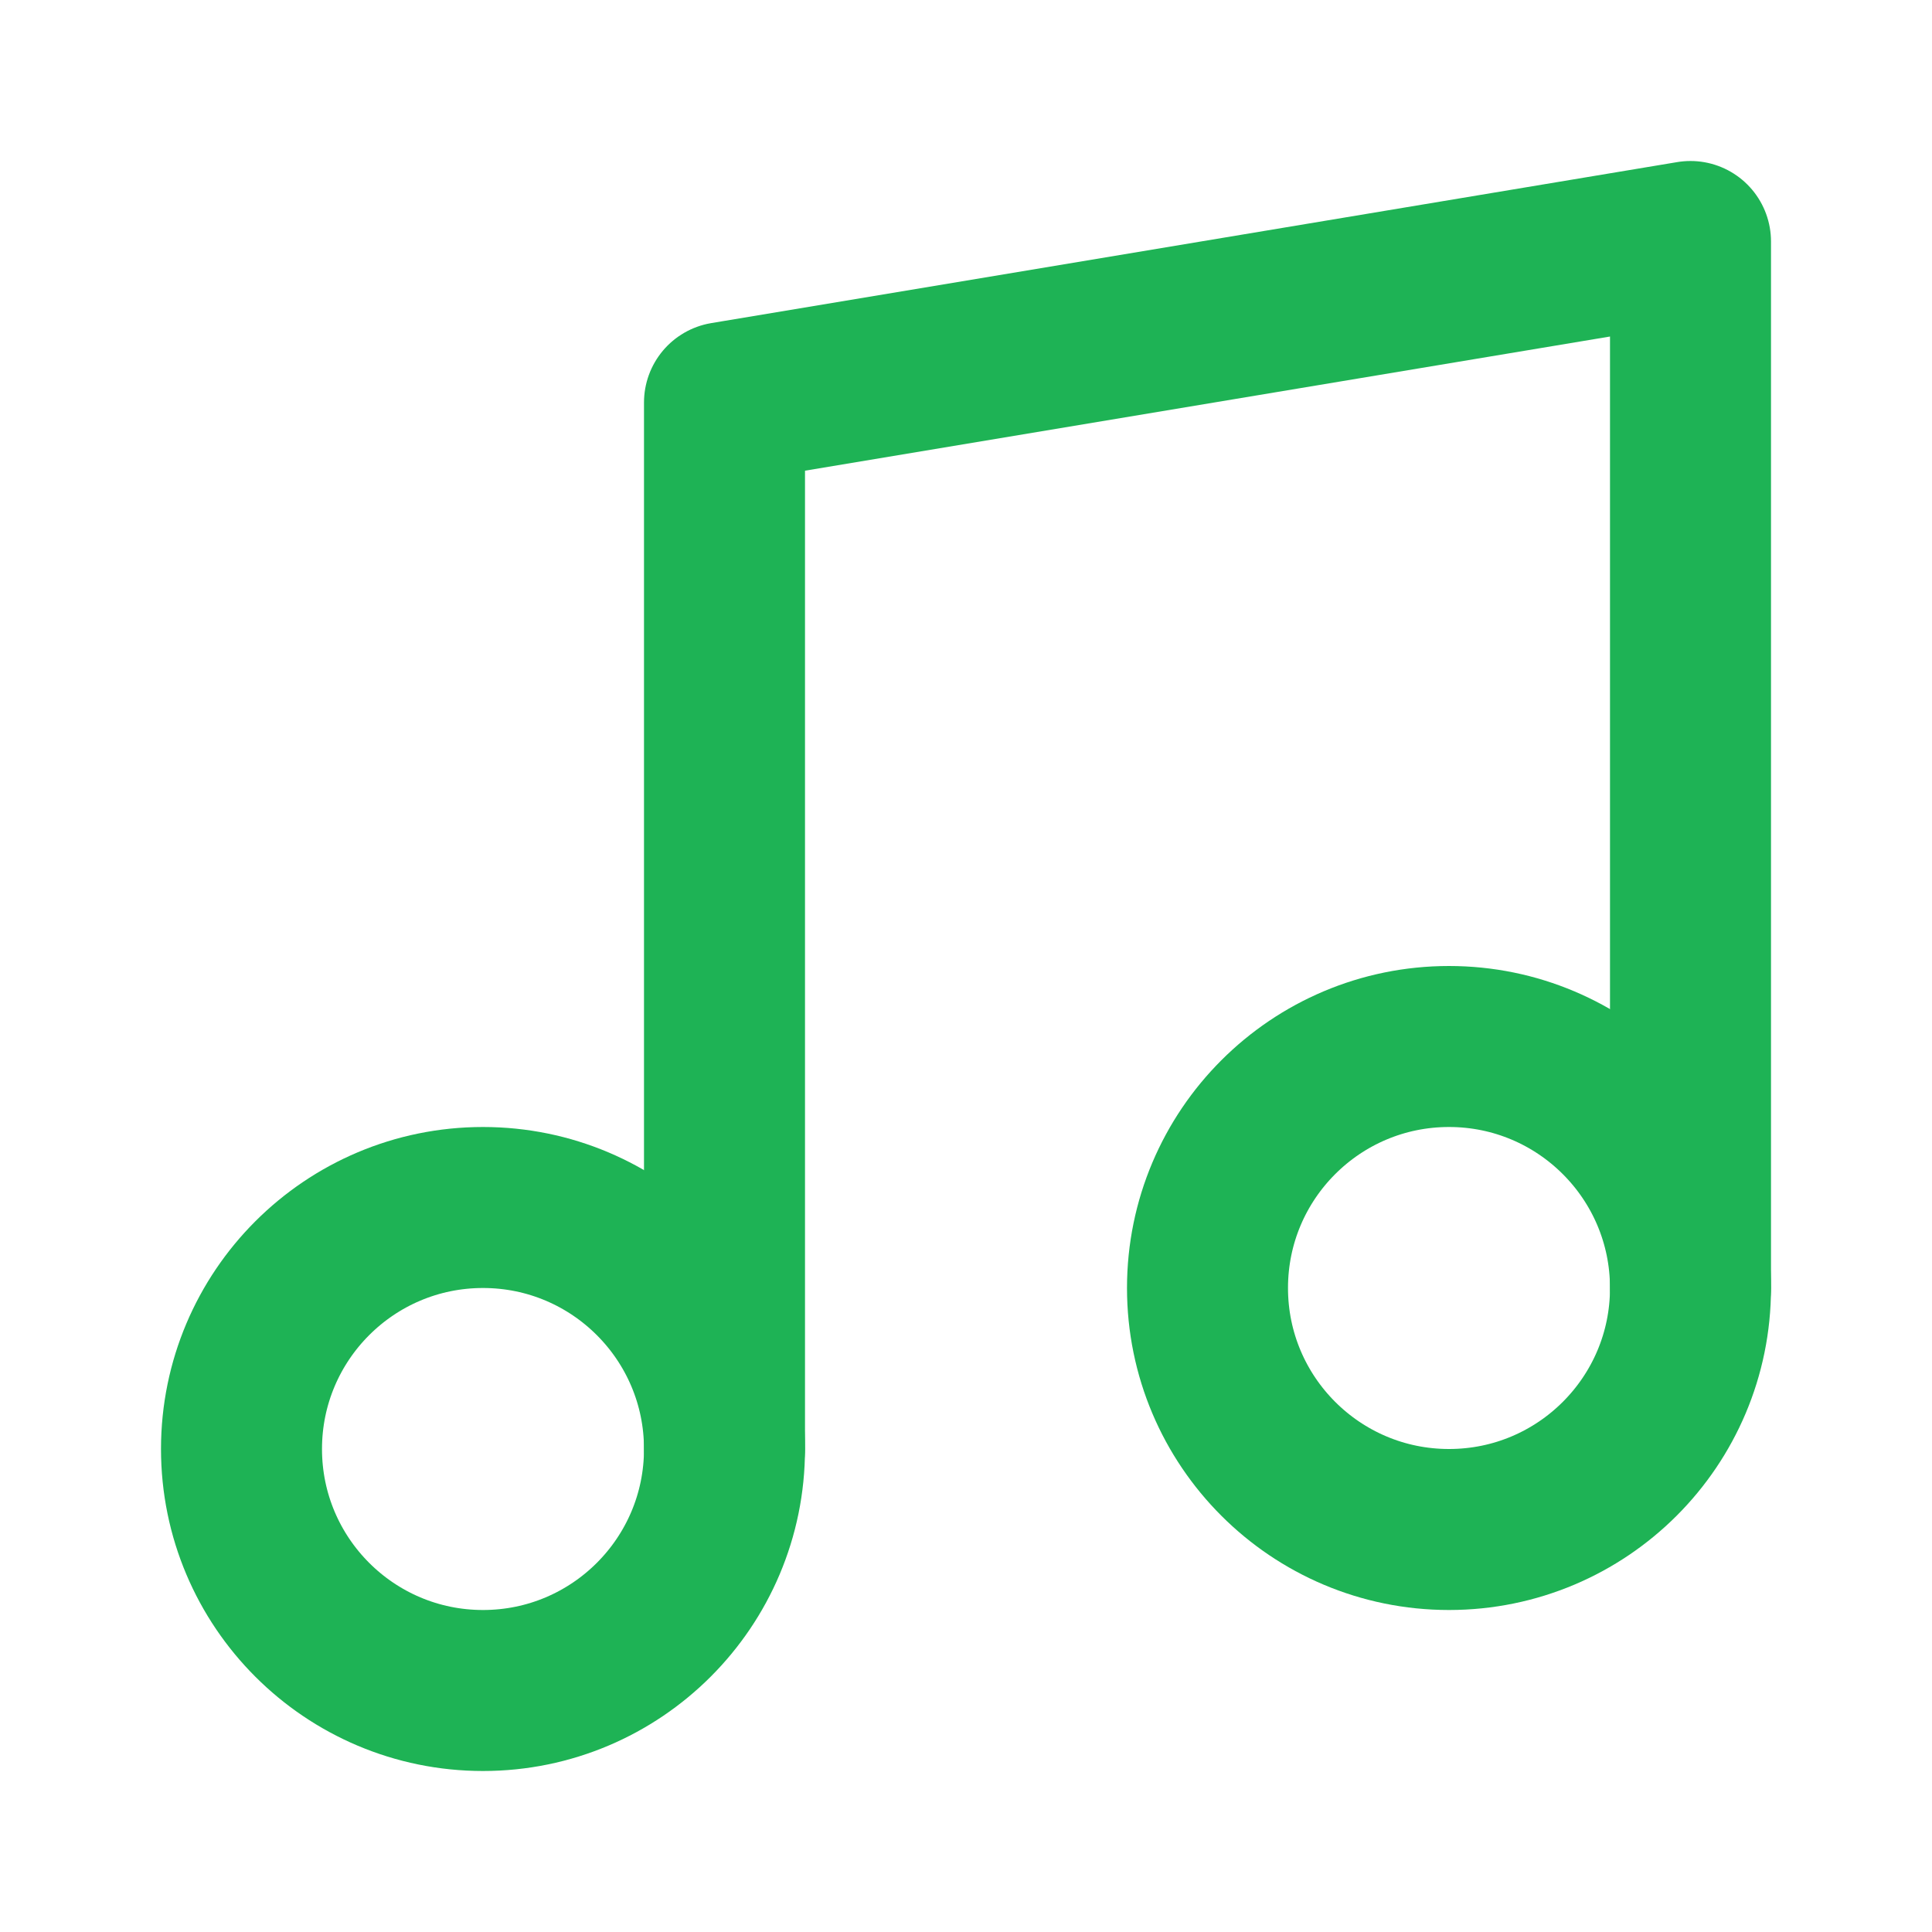
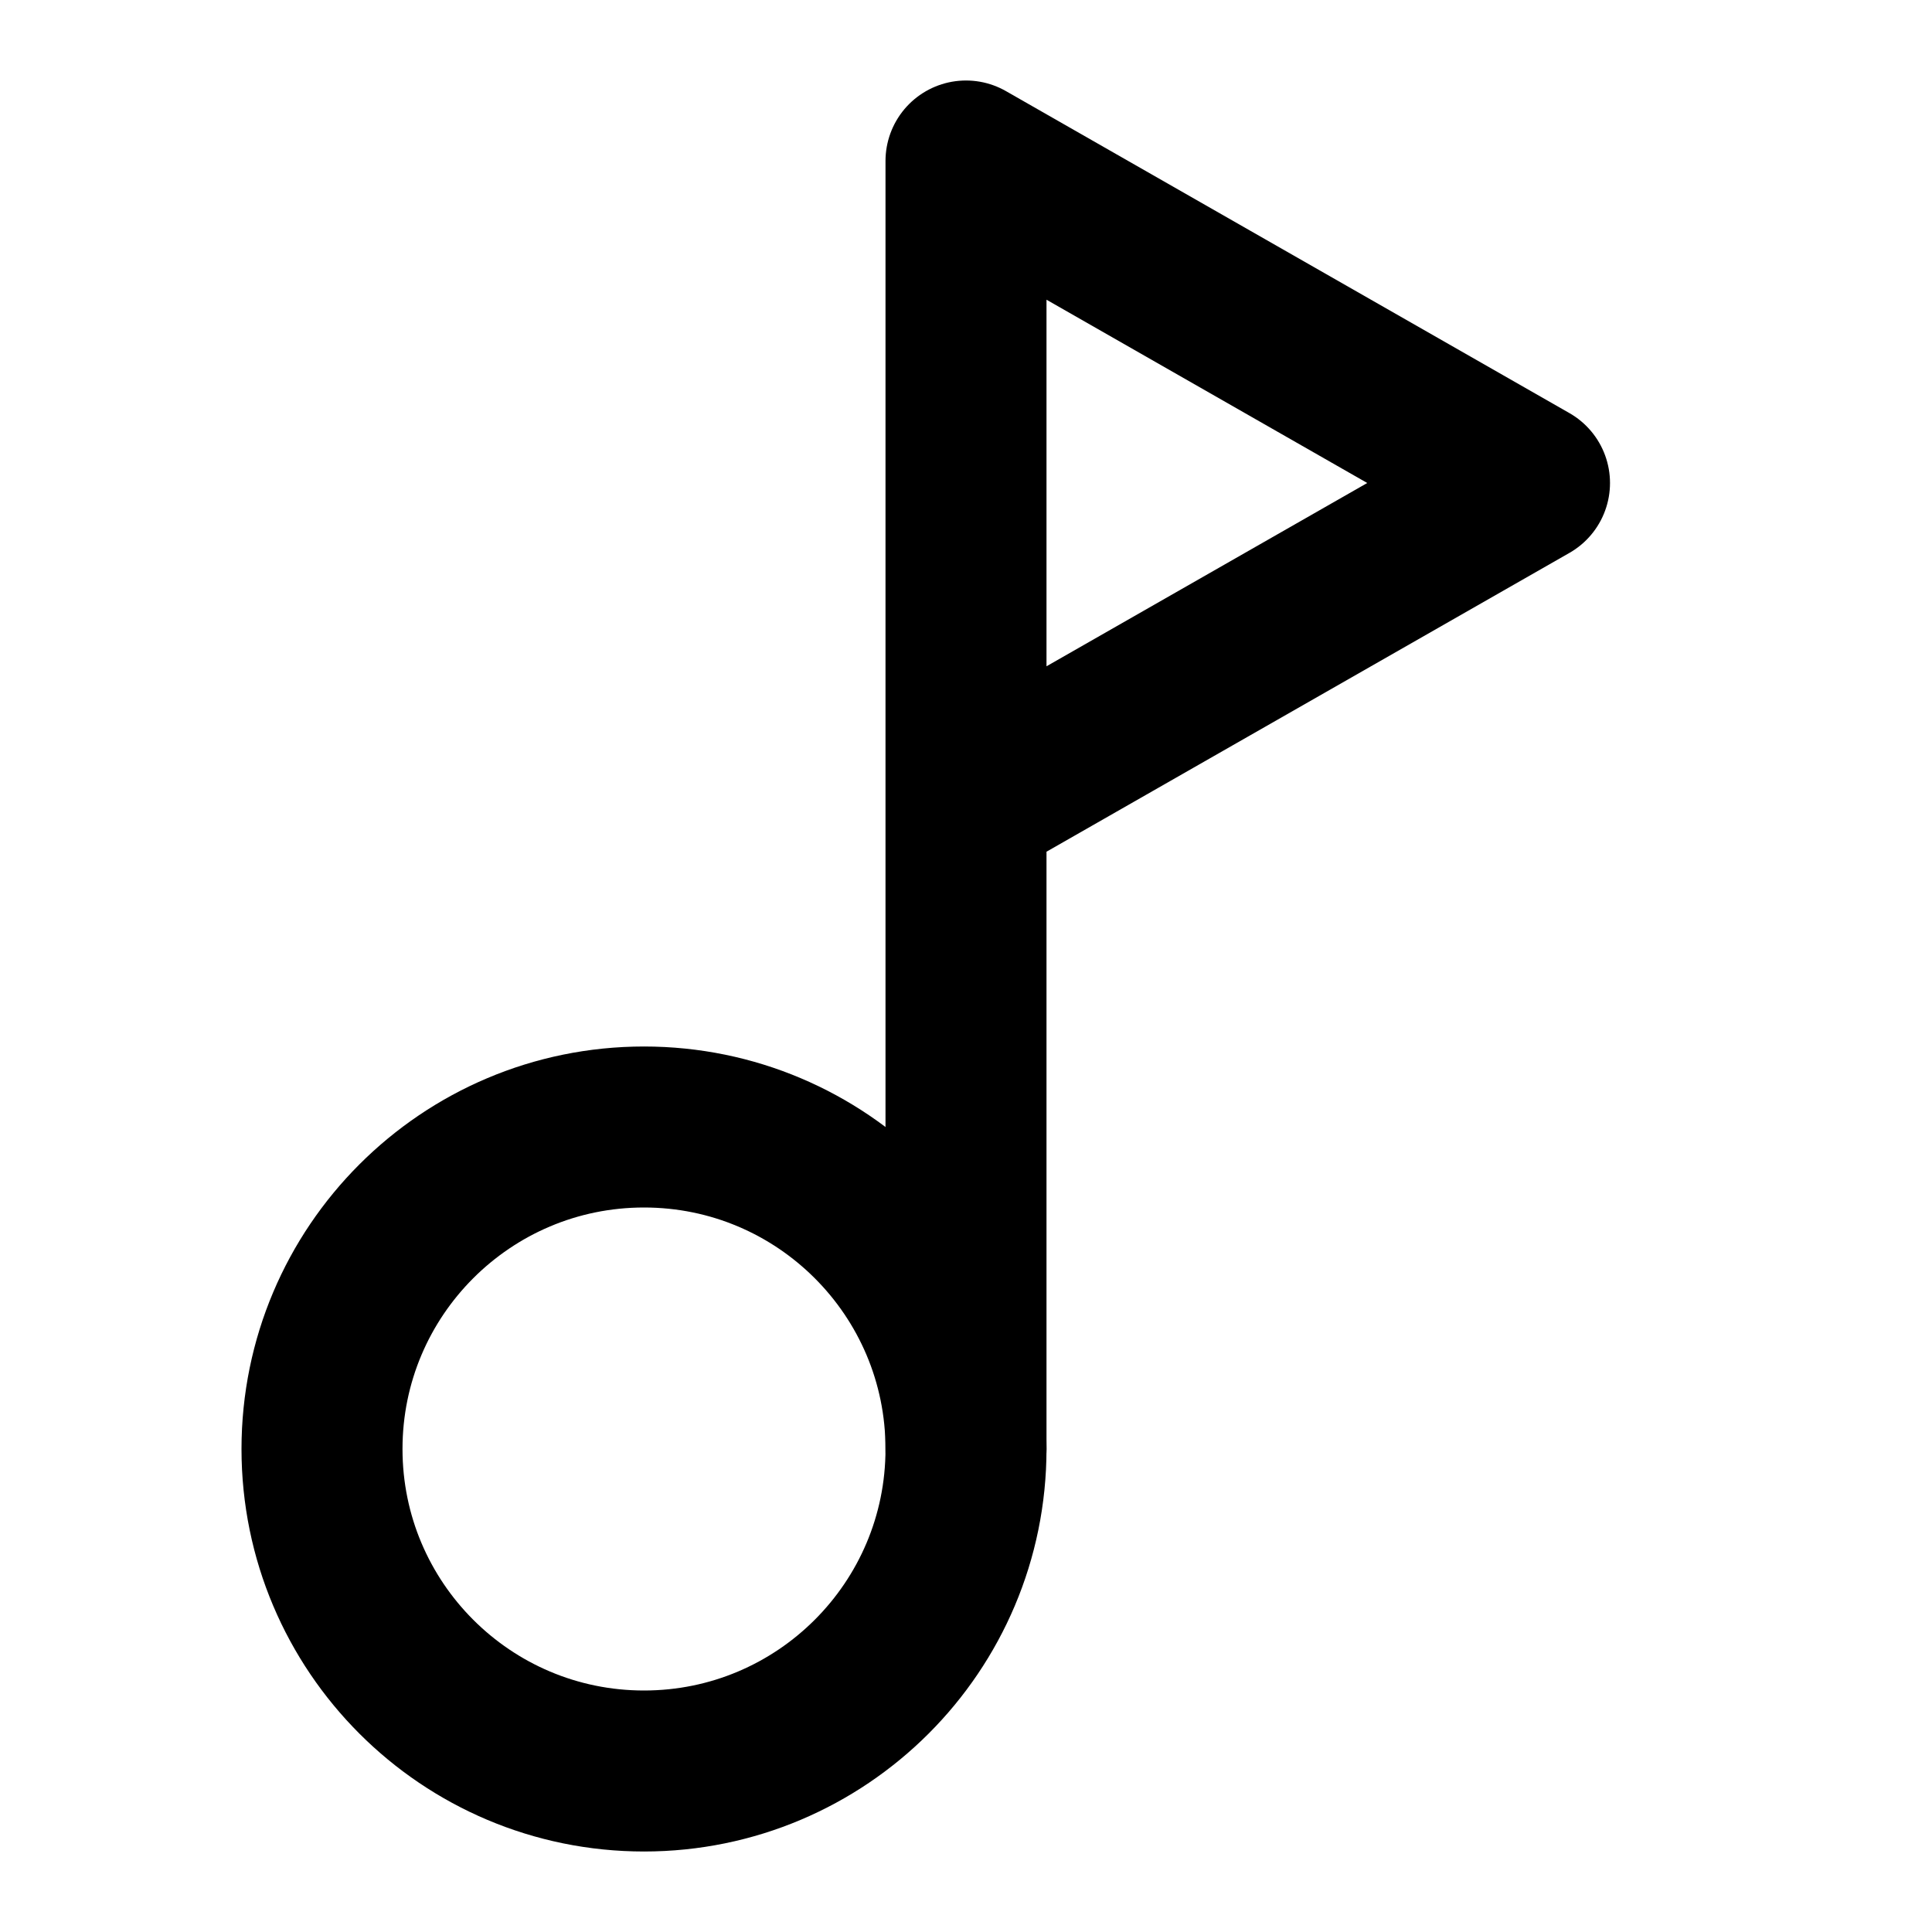
- <svg xmlns="http://www.w3.org/2000/svg" width="24" height="24" viewBox="0 0 24 24" fill="none" stroke="hsl(142, 71%, 41%)" stroke-width="2" stroke-linecap="round" stroke-linejoin="round">
-   <path d="M9 18V5l12-2v13" />
-   <circle cx="6" cy="18" r="3" />
-   <circle cx="18" cy="16" r="3" />
+ <svg xmlns="http://www.w3.org/2000/svg" width="24" height="24" viewBox="0 0 24 24" fill="none" stroke="currentColor" stroke-width="2" stroke-linecap="round" stroke-linejoin="round">
+   <circle cx="8" cy="18" r="4" />
+   <path d="M12 18V2l7 4-7 4" />
</svg>
